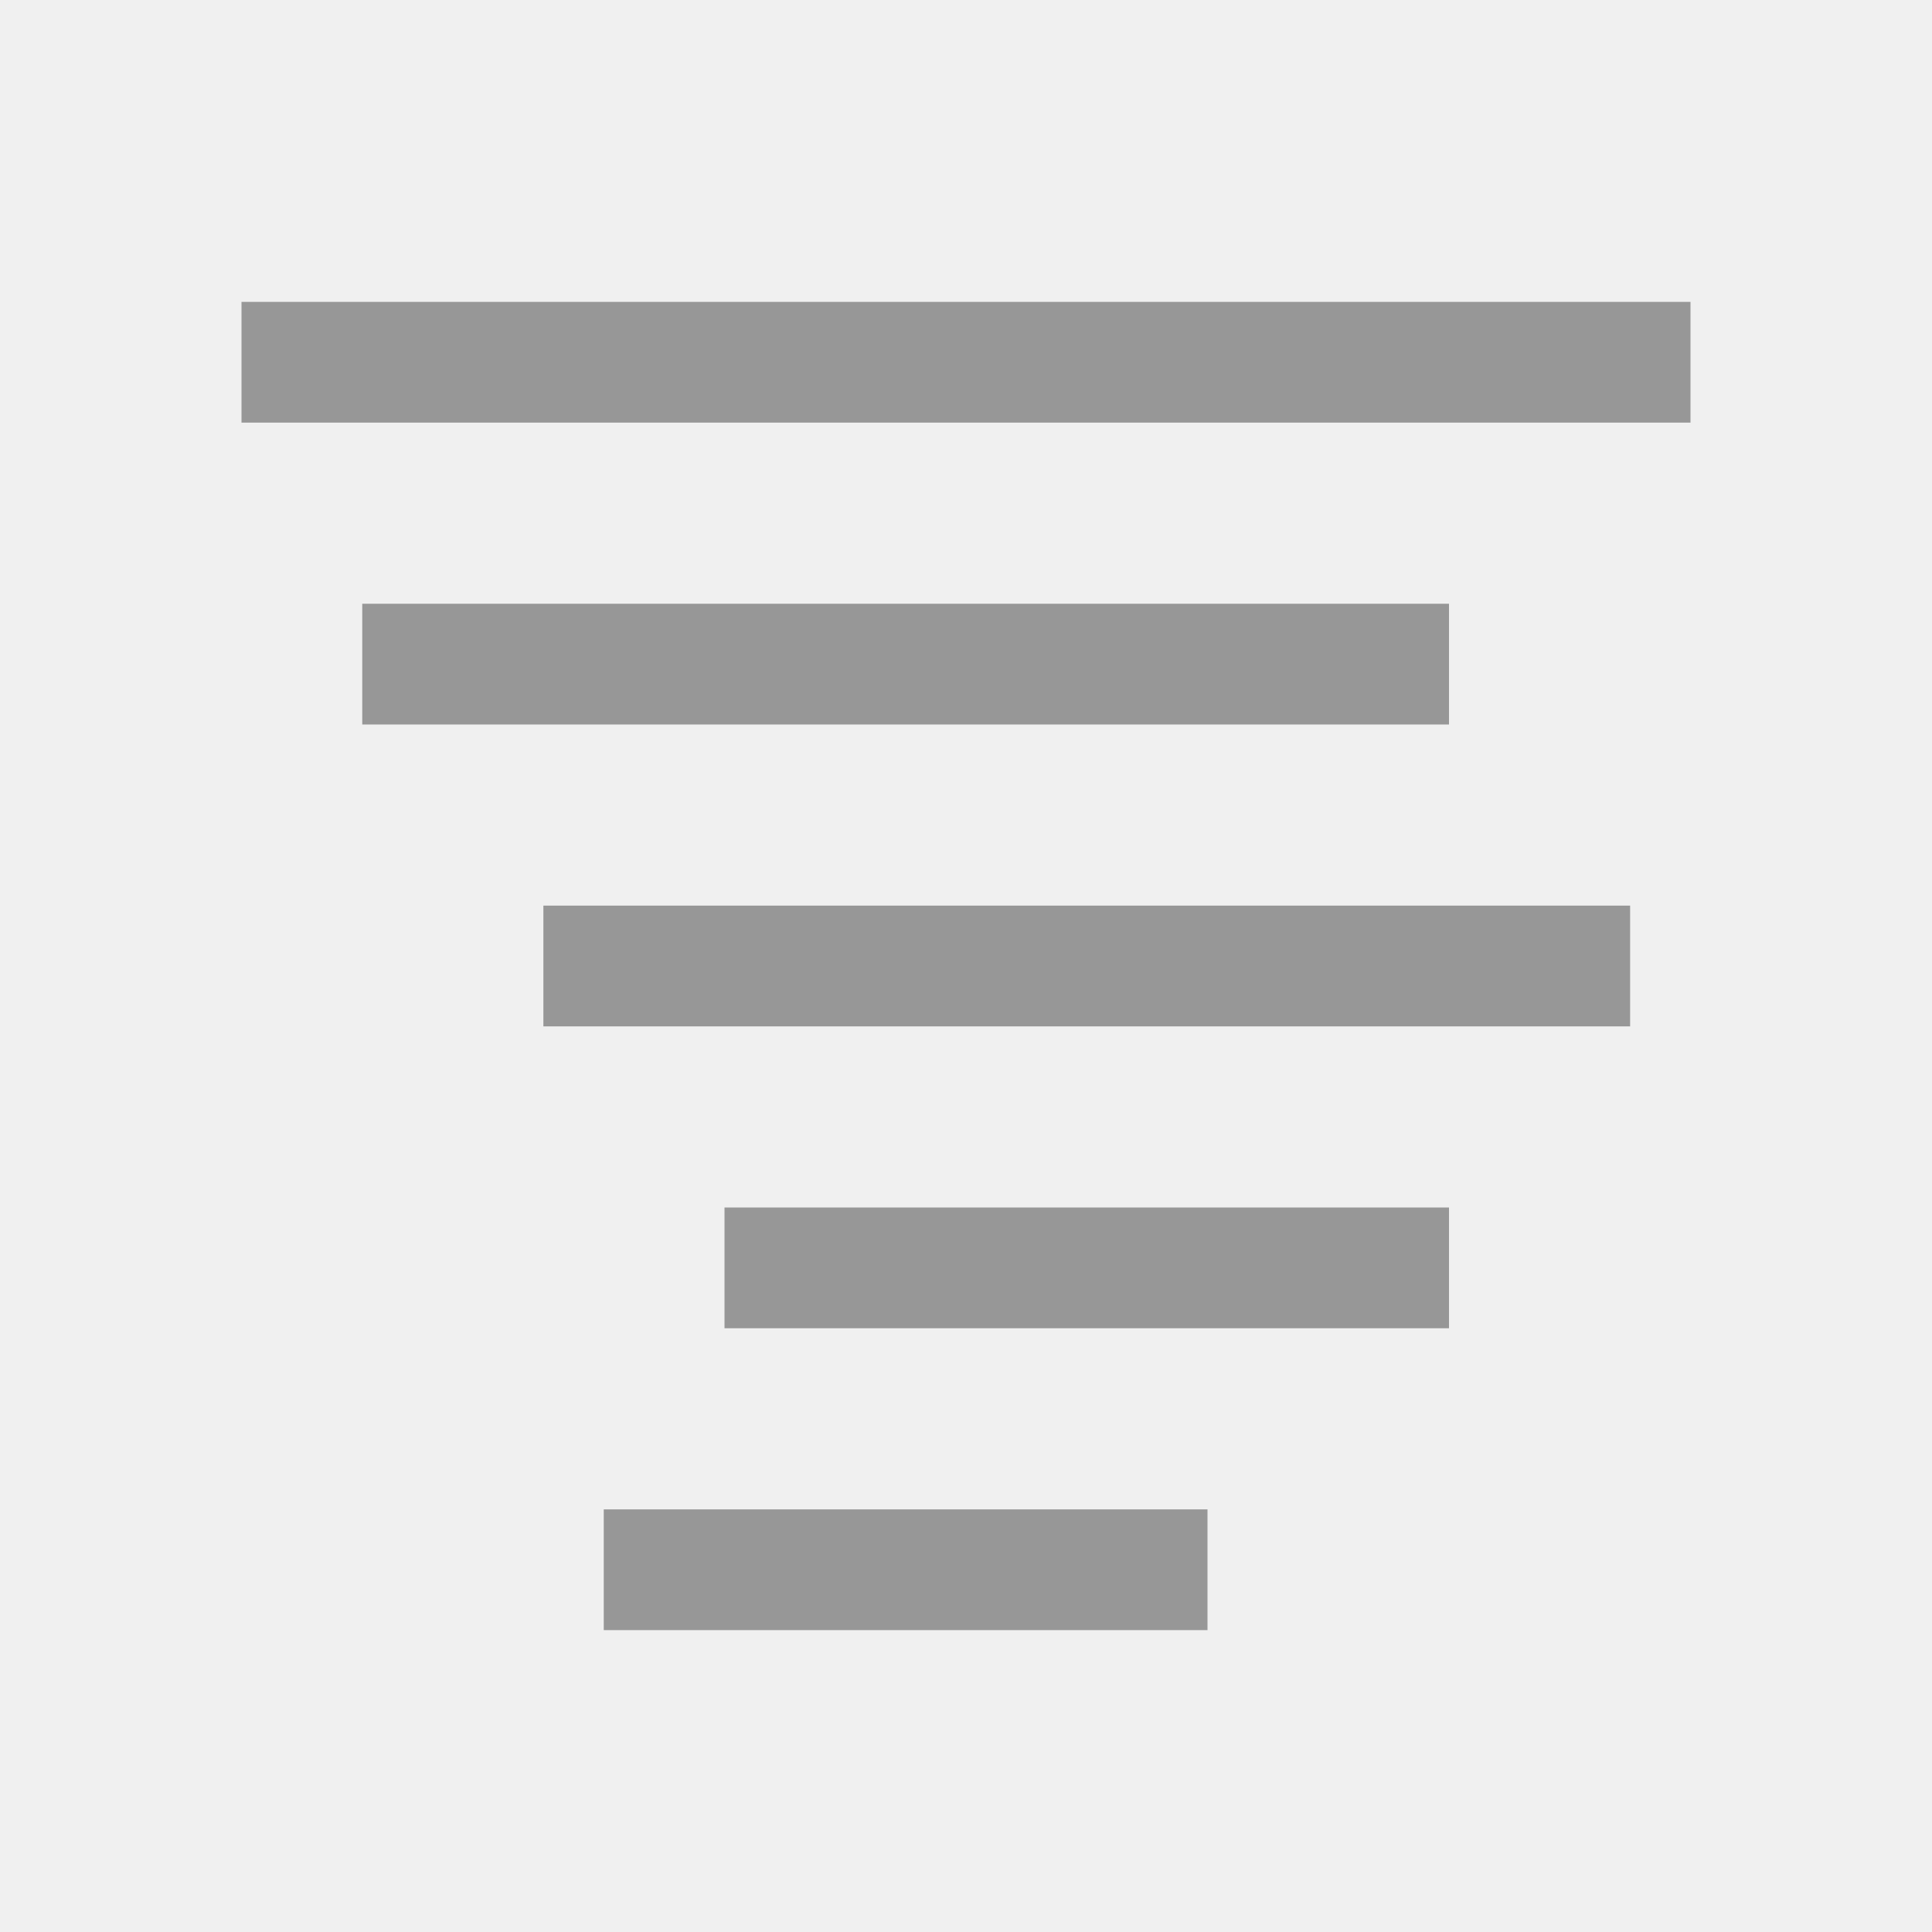
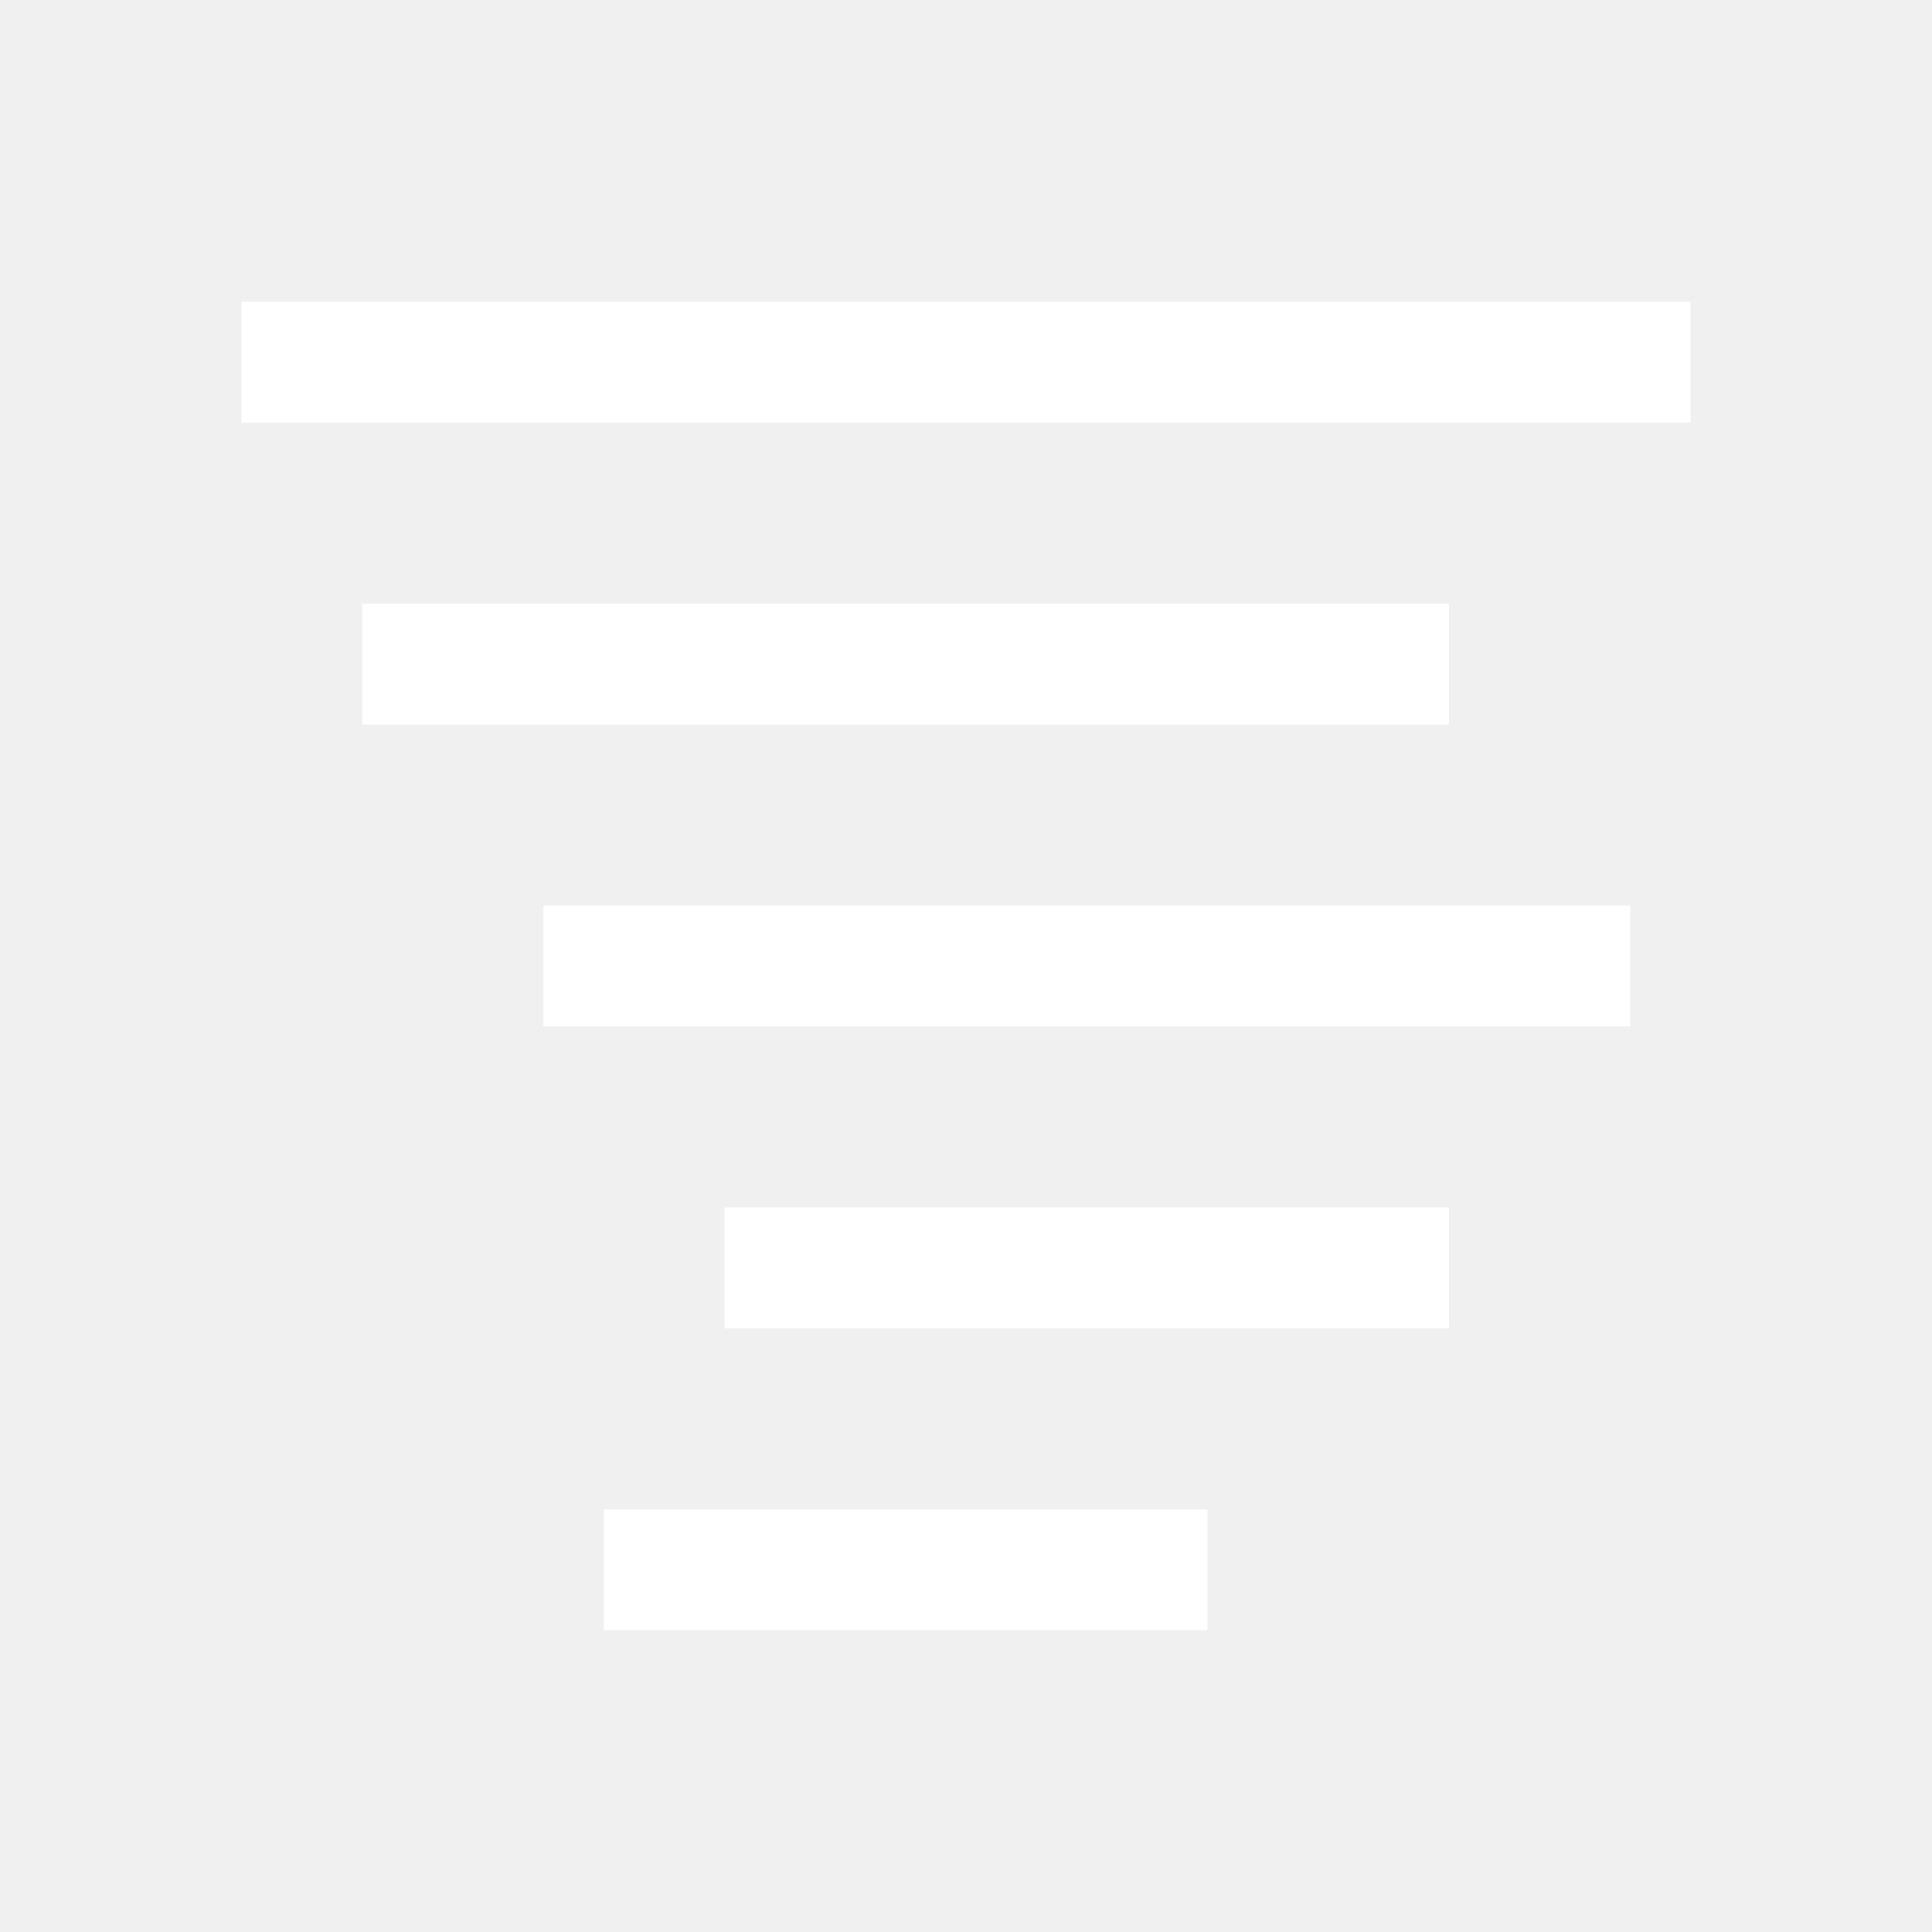
- <svg xmlns="http://www.w3.org/2000/svg" height="32px" version="1.1" viewBox="0 0 32 32" width="32px">
-   <defs />
-   <g fill="none" fill-rule="evenodd" id="Tornado" stroke="none" stroke-width="1">
-     <g fill="#D8D8D8" id="Rectangle-11" stroke="#979797" transform="translate(4, 5)">
-       <rect height="1" width="9" x="6.5" y="20.5" />
-       <rect height="1" width="11" x="8.5" y="15.5" />
-       <rect height="1" width="17" x="5.5" y="10.5" />
-       <rect height="1" width="17" x="2.5" y="5.5" />
-       <rect height="1" width="23" x="0.5" y="0.5" />
+ <svg xmlns="http://www.w3.org/2000/svg" version="1.1" id="Layer_1" x="0px" y="0px" viewBox="0 0 32 32" style="enable-background:new 0 0 32 32;" xml:space="preserve">
+   <style type="text/css">
+ 	.st0{fill-rule:evenodd;clip-rule:evenodd;fill:#D8D8D8;stroke:#FFFFFF;}
+ </style>
+   <g id="Tornado">
+     <g id="Rectangle-11" transform="translate(4, 5)">
+       <rect x="6.5" y="20.5" class="st0" width="9" height="1" />
+       <rect x="8.5" y="15.5" class="st0" width="11" height="1" />
+       <rect x="5.5" y="10.5" class="st0" width="17" height="1" />
+       <rect x="2.5" y="5.5" class="st0" width="17" height="1" />
+       <rect x="0.5" y="0.5" class="st0" width="23" height="1" />
    </g>
  </g>
</svg>
